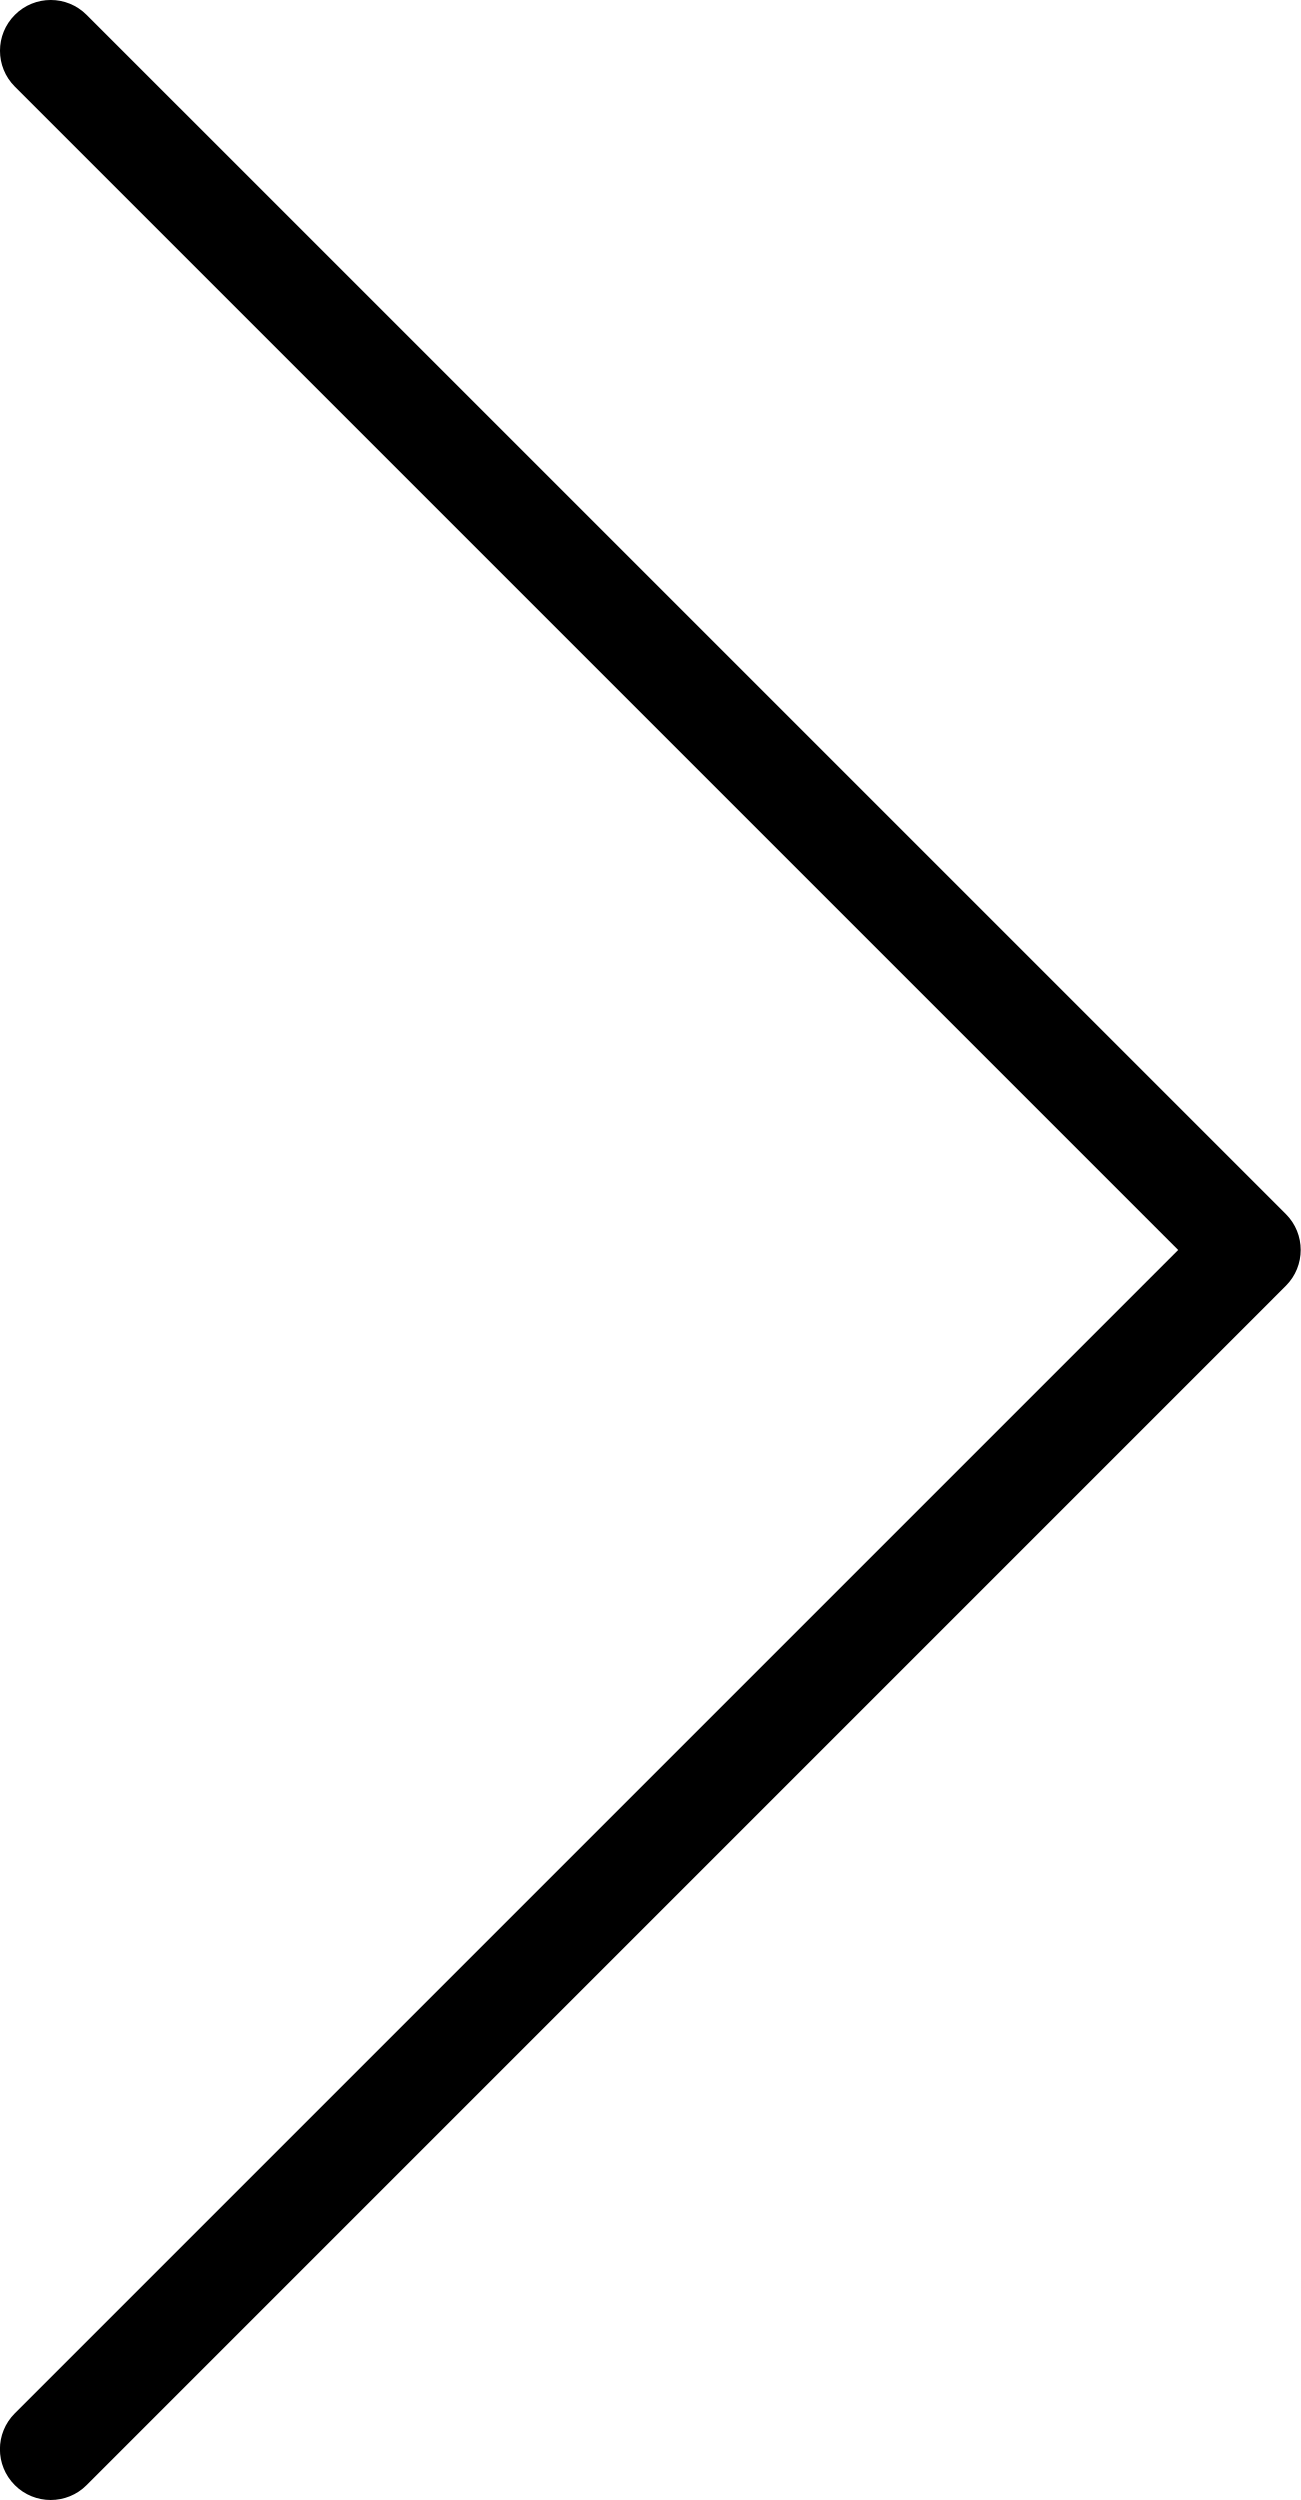
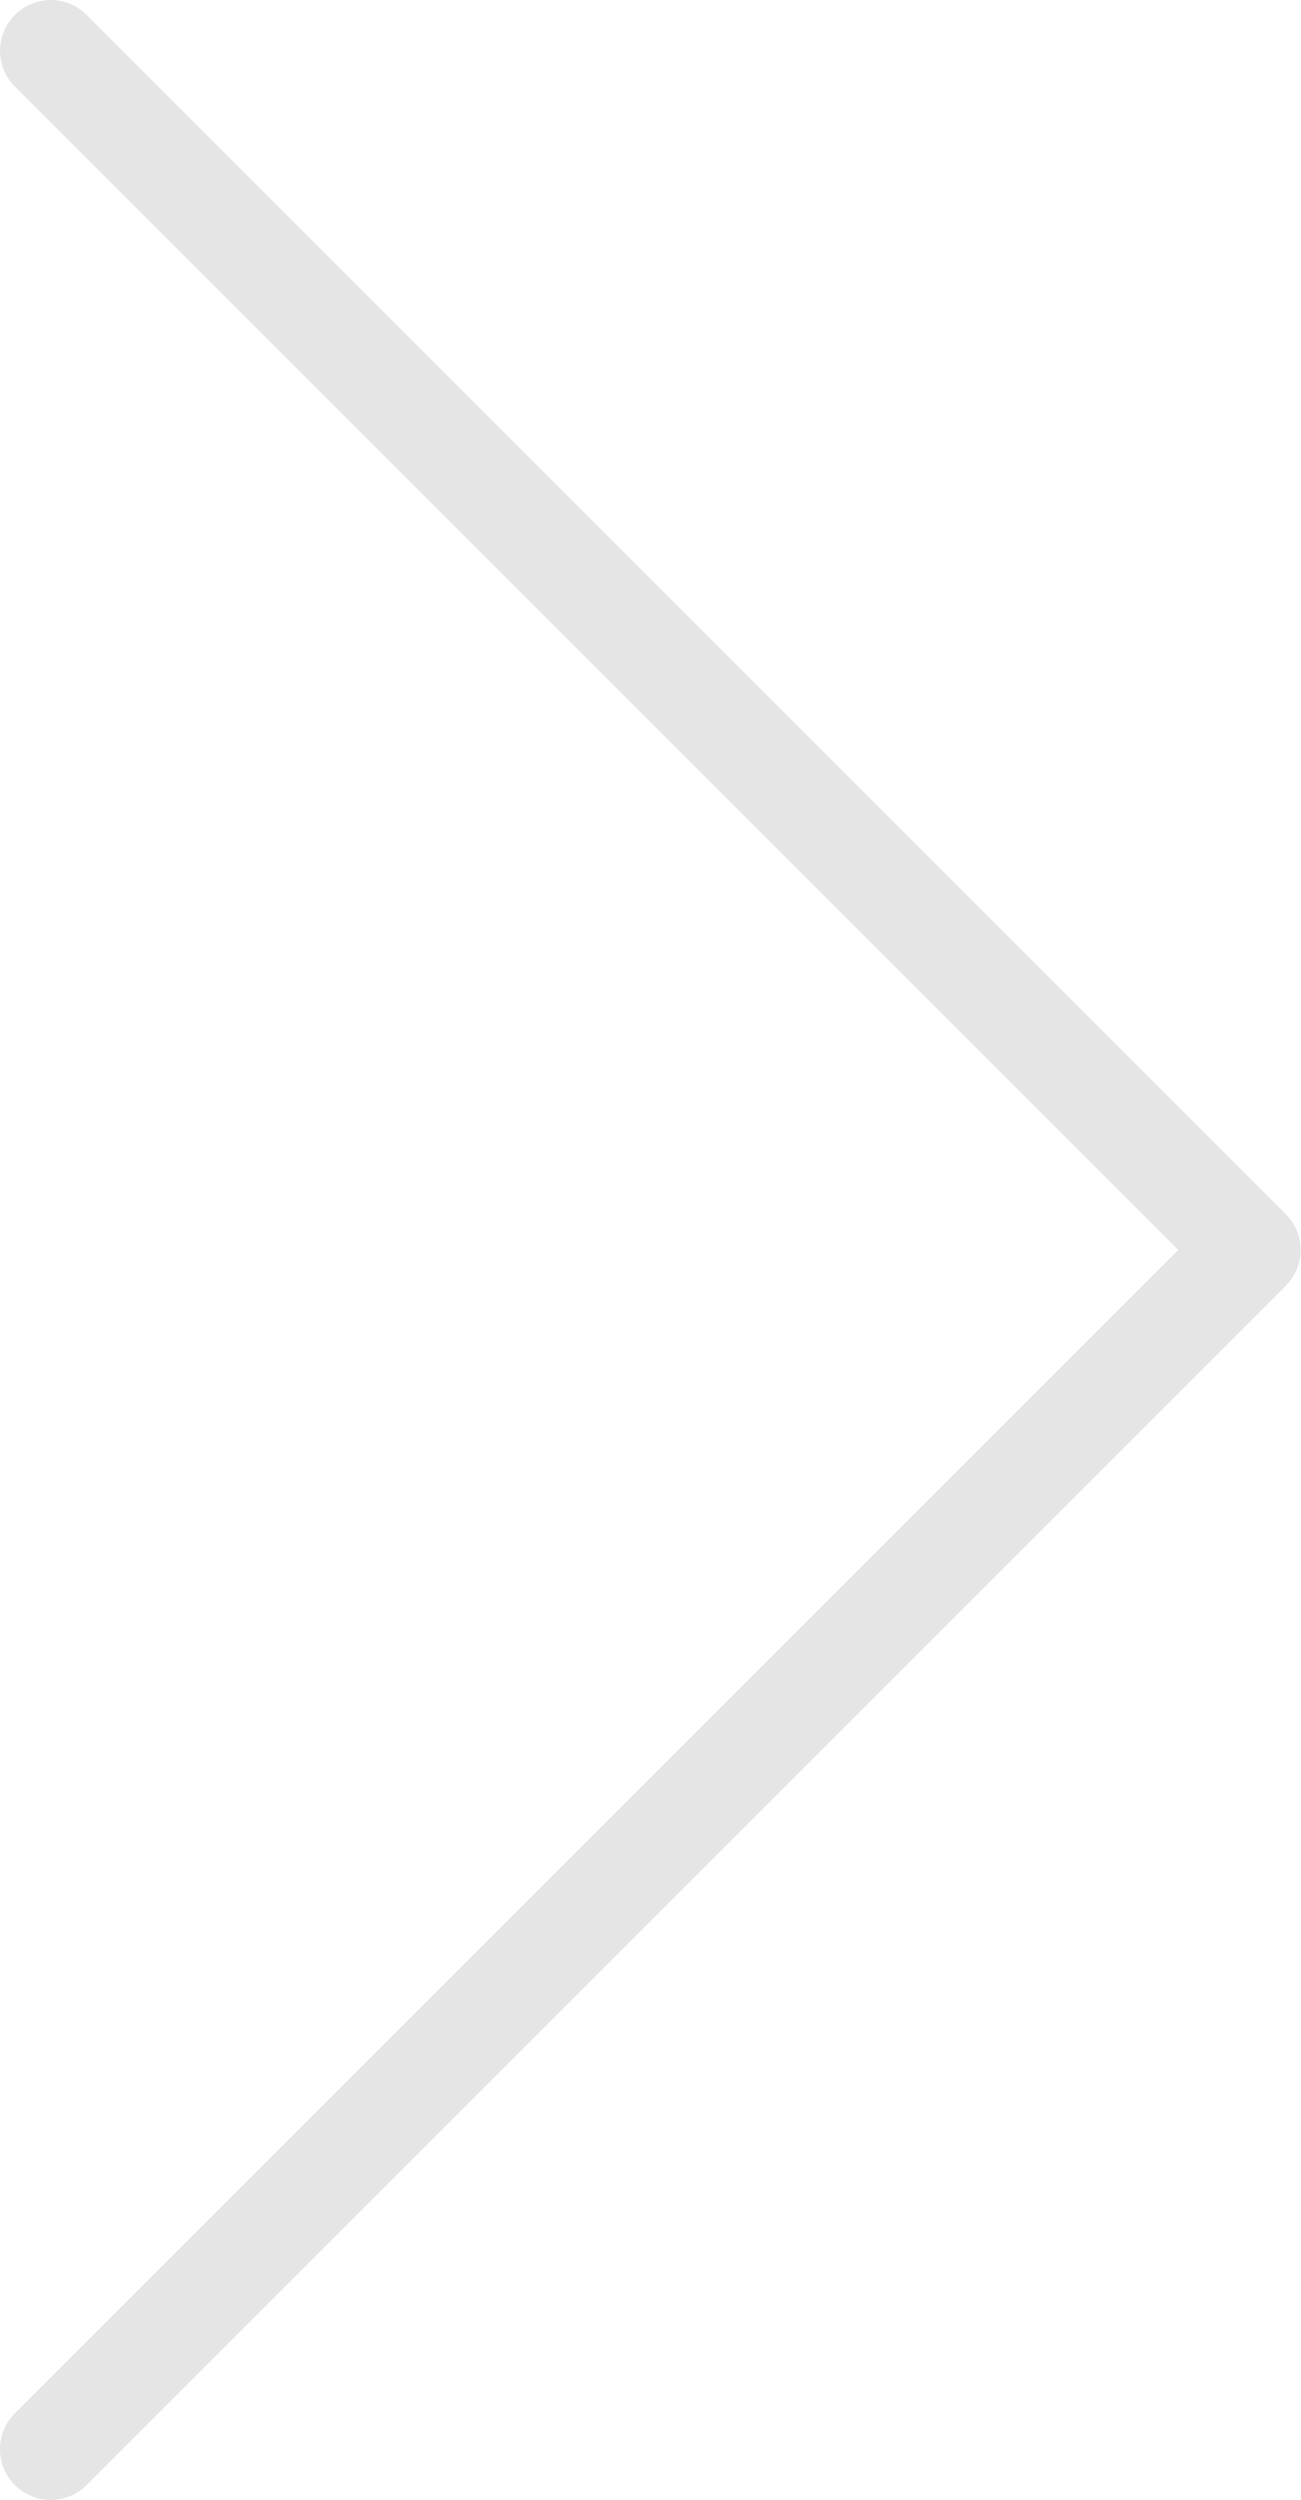
- <svg xmlns="http://www.w3.org/2000/svg" version="1.1" id="Layer_1" x="0px" y="0px" width="21.706px" height="41.719px" viewBox="0 0 21.706 41.719" enable-background="new 0 0 21.706 41.719" xml:space="preserve">
+ <svg xmlns="http://www.w3.org/2000/svg" version="1.1" id="Layer_1" x="0px" y="0px" width="21.706px" height="41.719px" viewBox="0 0 21.706 41.719" enable-background="new 0 0 21.706 41.719" xml:space="preserve" fill="#e5e5e5">
  <path d="M19.661,20.859L0.248,1.446c-0.331-0.331-0.331-0.867,0-1.198c0.33-0.331,0.867-0.331,1.197,0l20.013,20.012 c0.33,0.33,0.33,0.867,0,1.197L1.445,41.471c-0.164,0.165-0.382,0.248-0.599,0.248s-0.434-0.083-0.599-0.248 c-0.331-0.331-0.331-0.867,0-1.198L19.661,20.859z" />
</svg>
